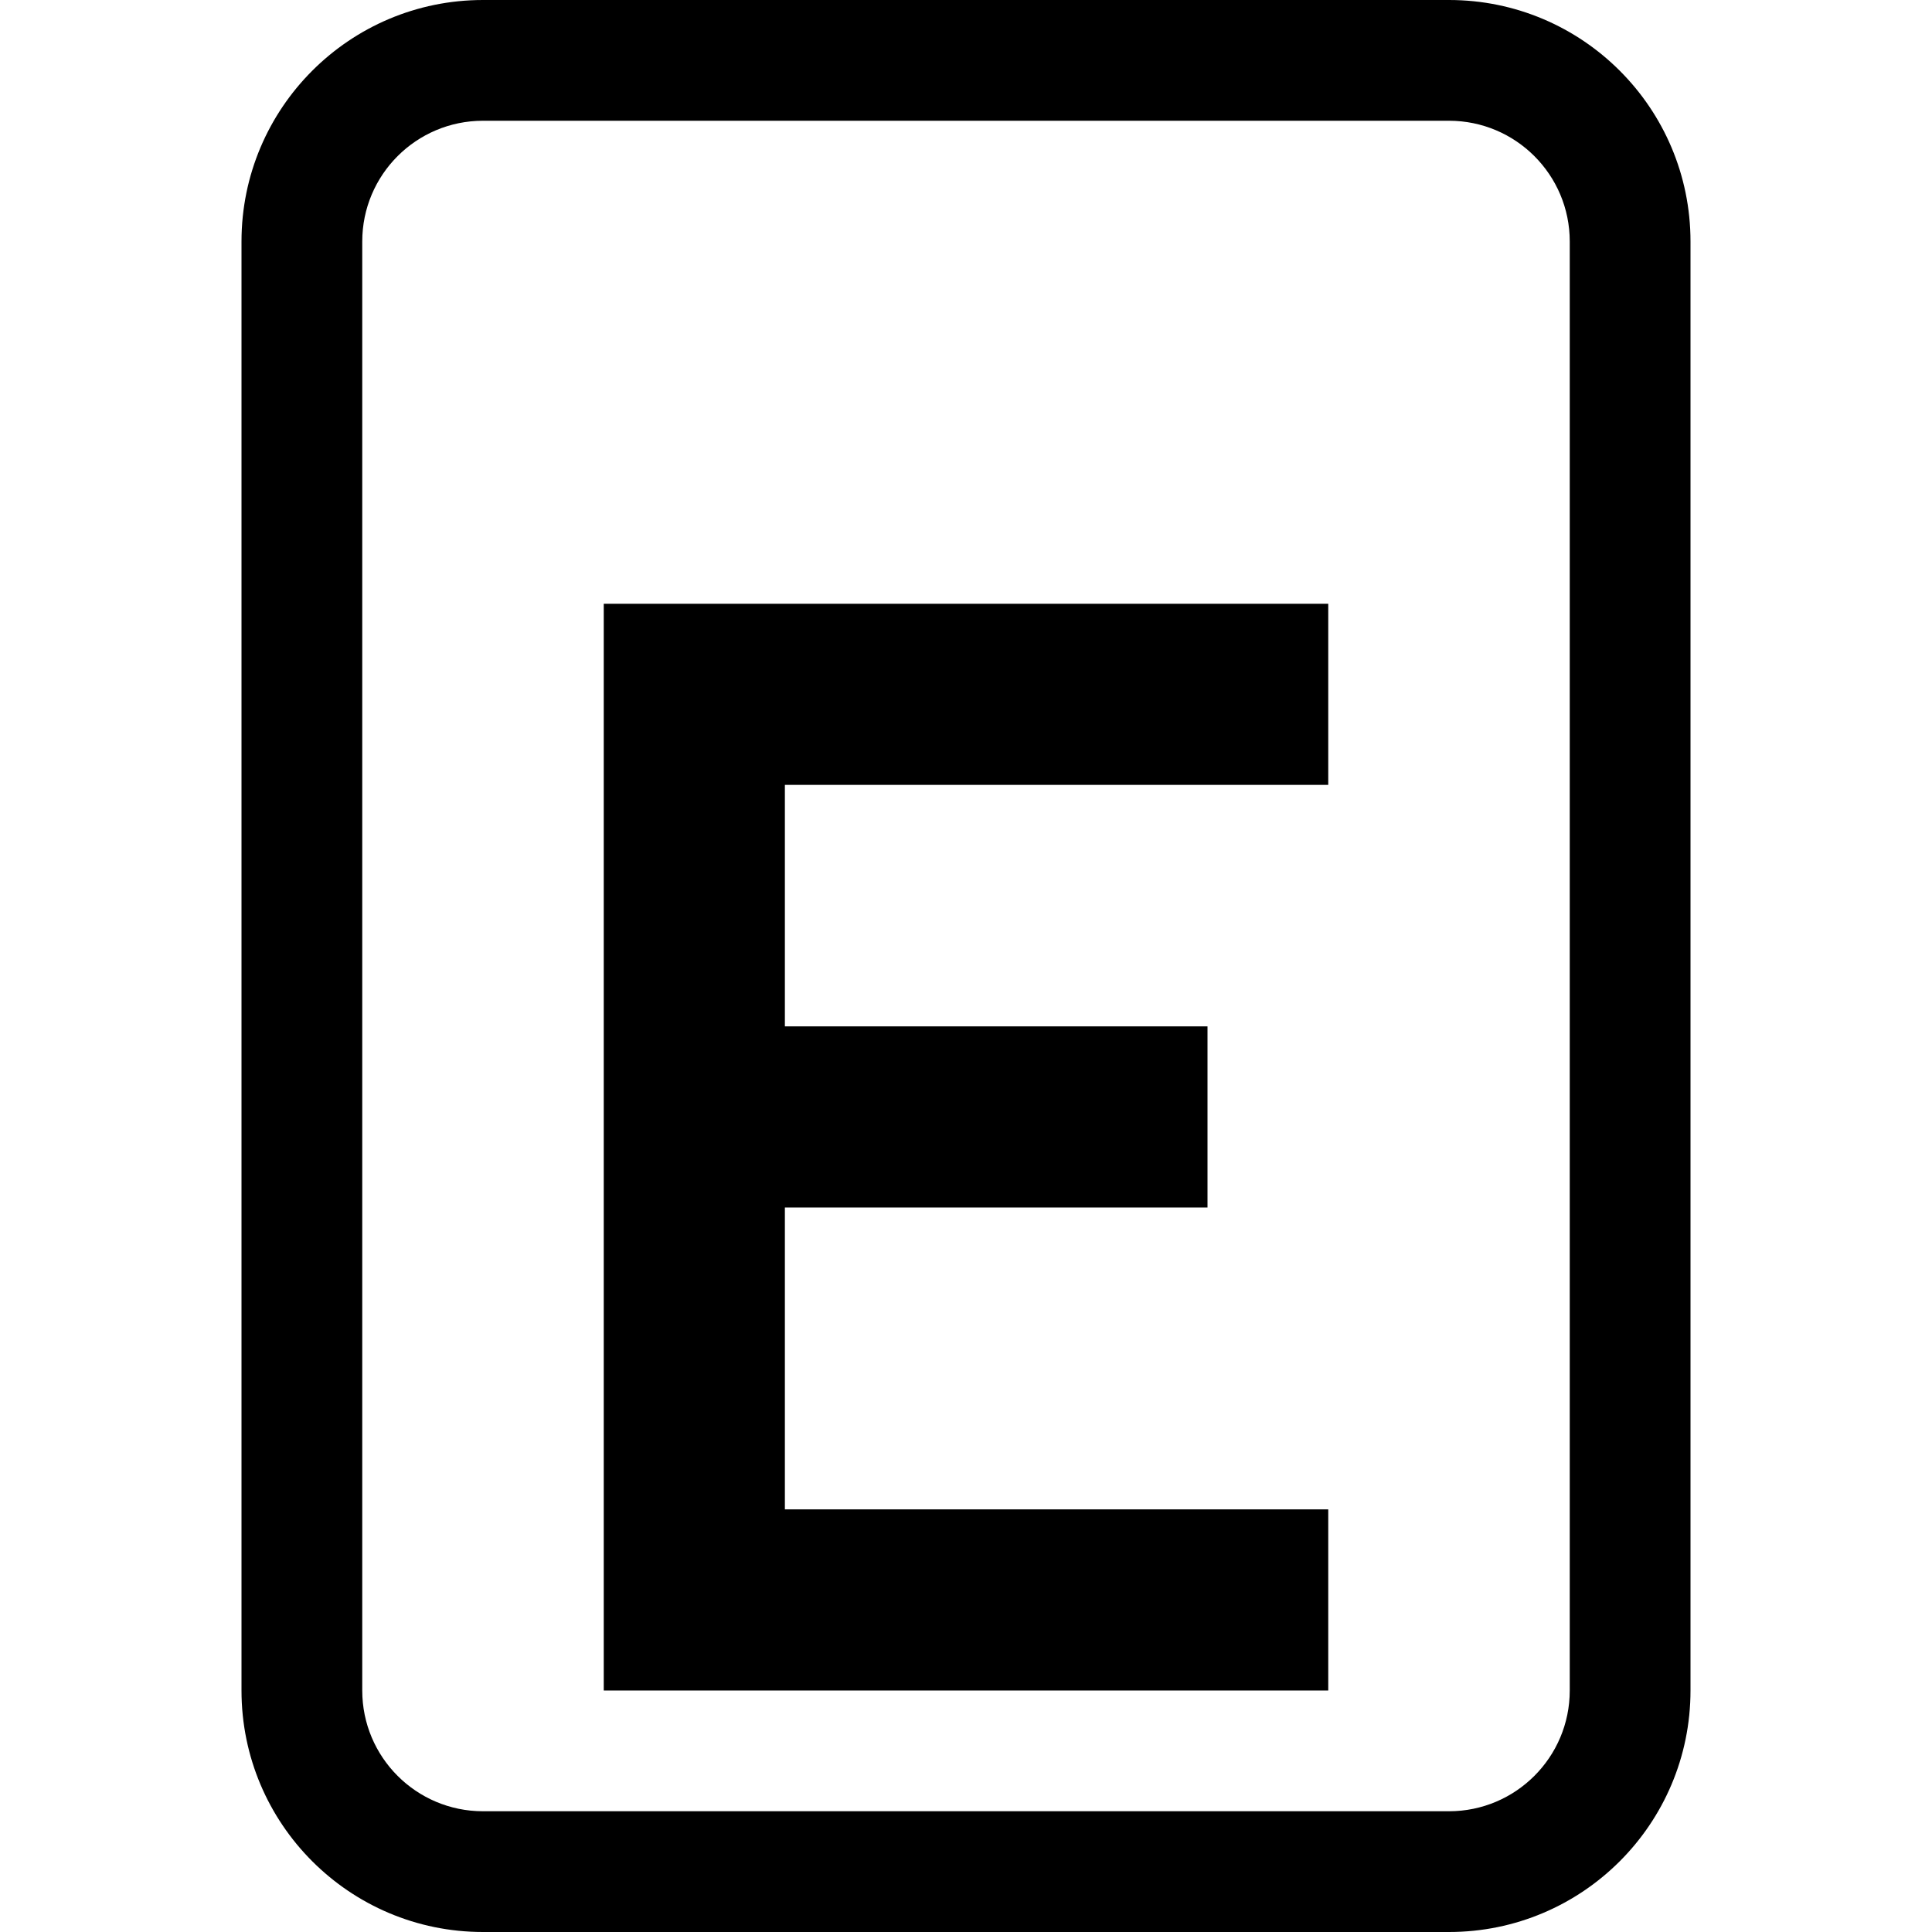
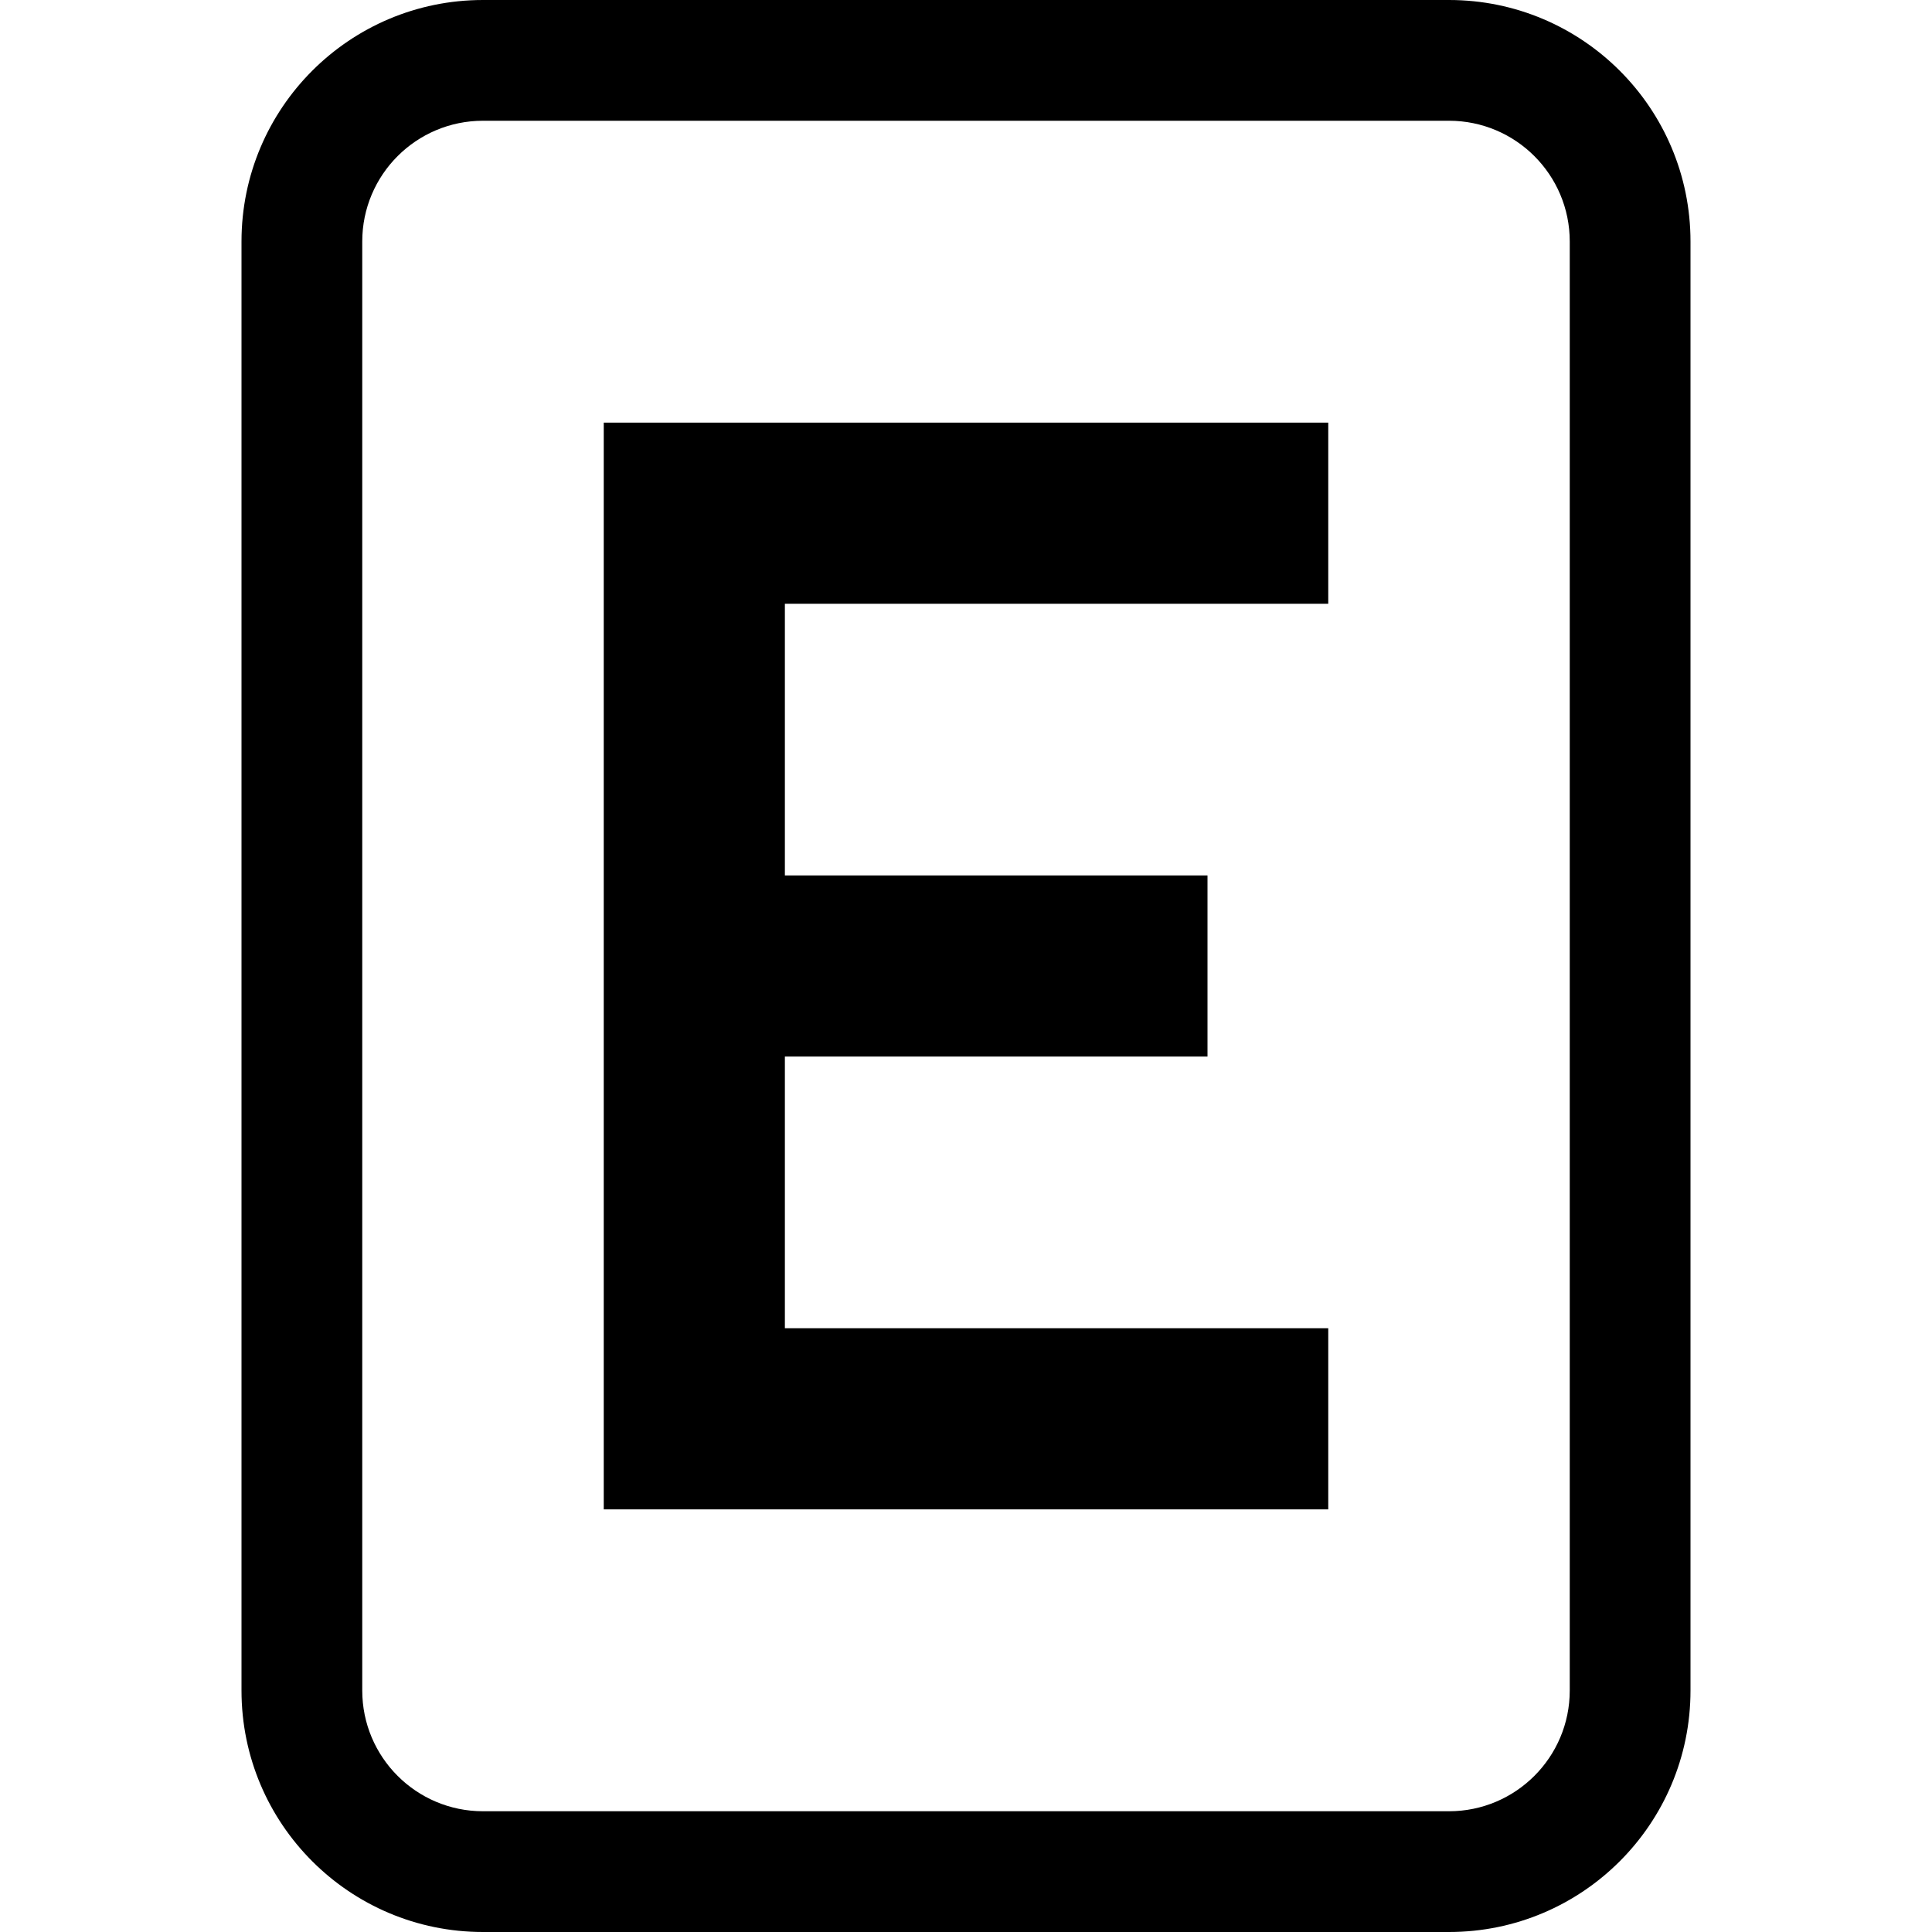
<svg xmlns="http://www.w3.org/2000/svg" viewBox="0 0 16 16" fill="currentColor">
  <path fill-rule="evenodd" d="M2 2a2 2 0 0 1 2-2h8a2 2 0 0 1 2 2v12a2 2 0 0 1-2 2H4a2 2 0 0 1-2-2V2zm2-1a1 1 0 0 0-1 1v12a1 1 0 0 0 1 1h8a1 1 0 0 0 1-1V2a1 1 0 0 0-1-1H4z" />
-   <path d="M5 5h6v1.5H6.5v2H10V10H6.5v2.5H11V14H5V5z" />
+   <path d="M5 3.5h6v1.5H6.5v2.25H10v1.5H6.5v2.25H11v1.5H5V3.5z" />
</svg>
